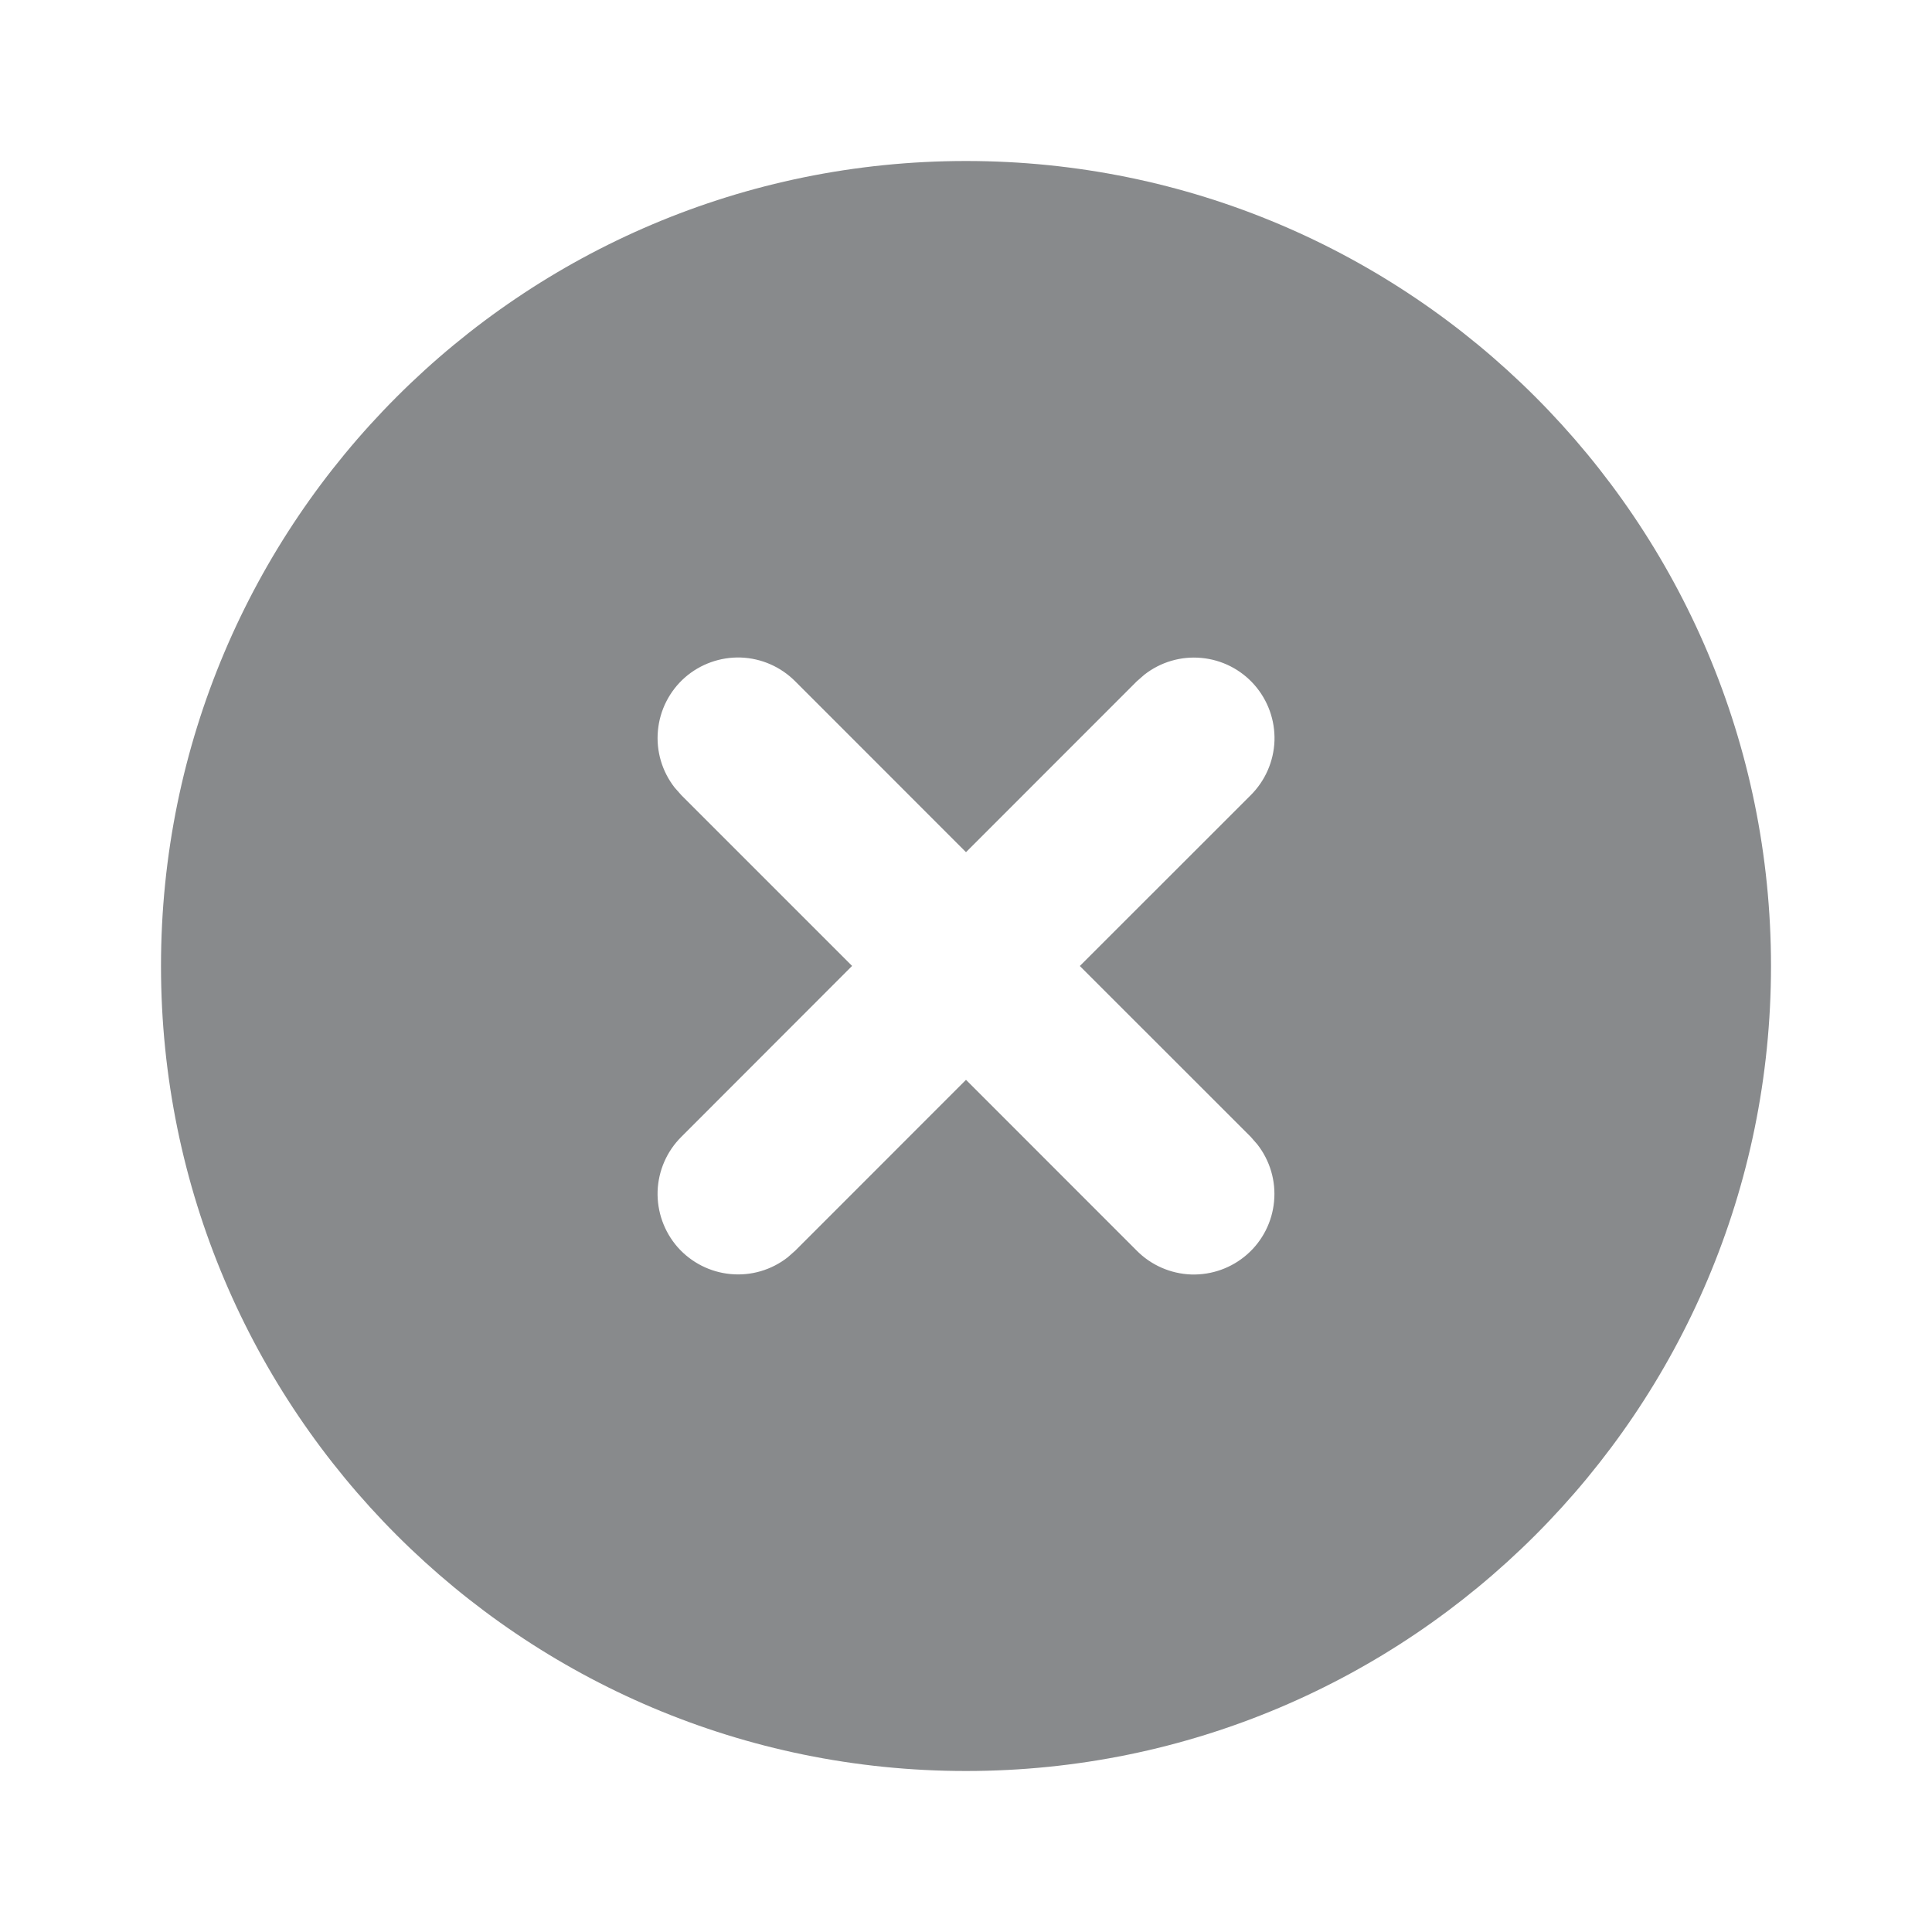
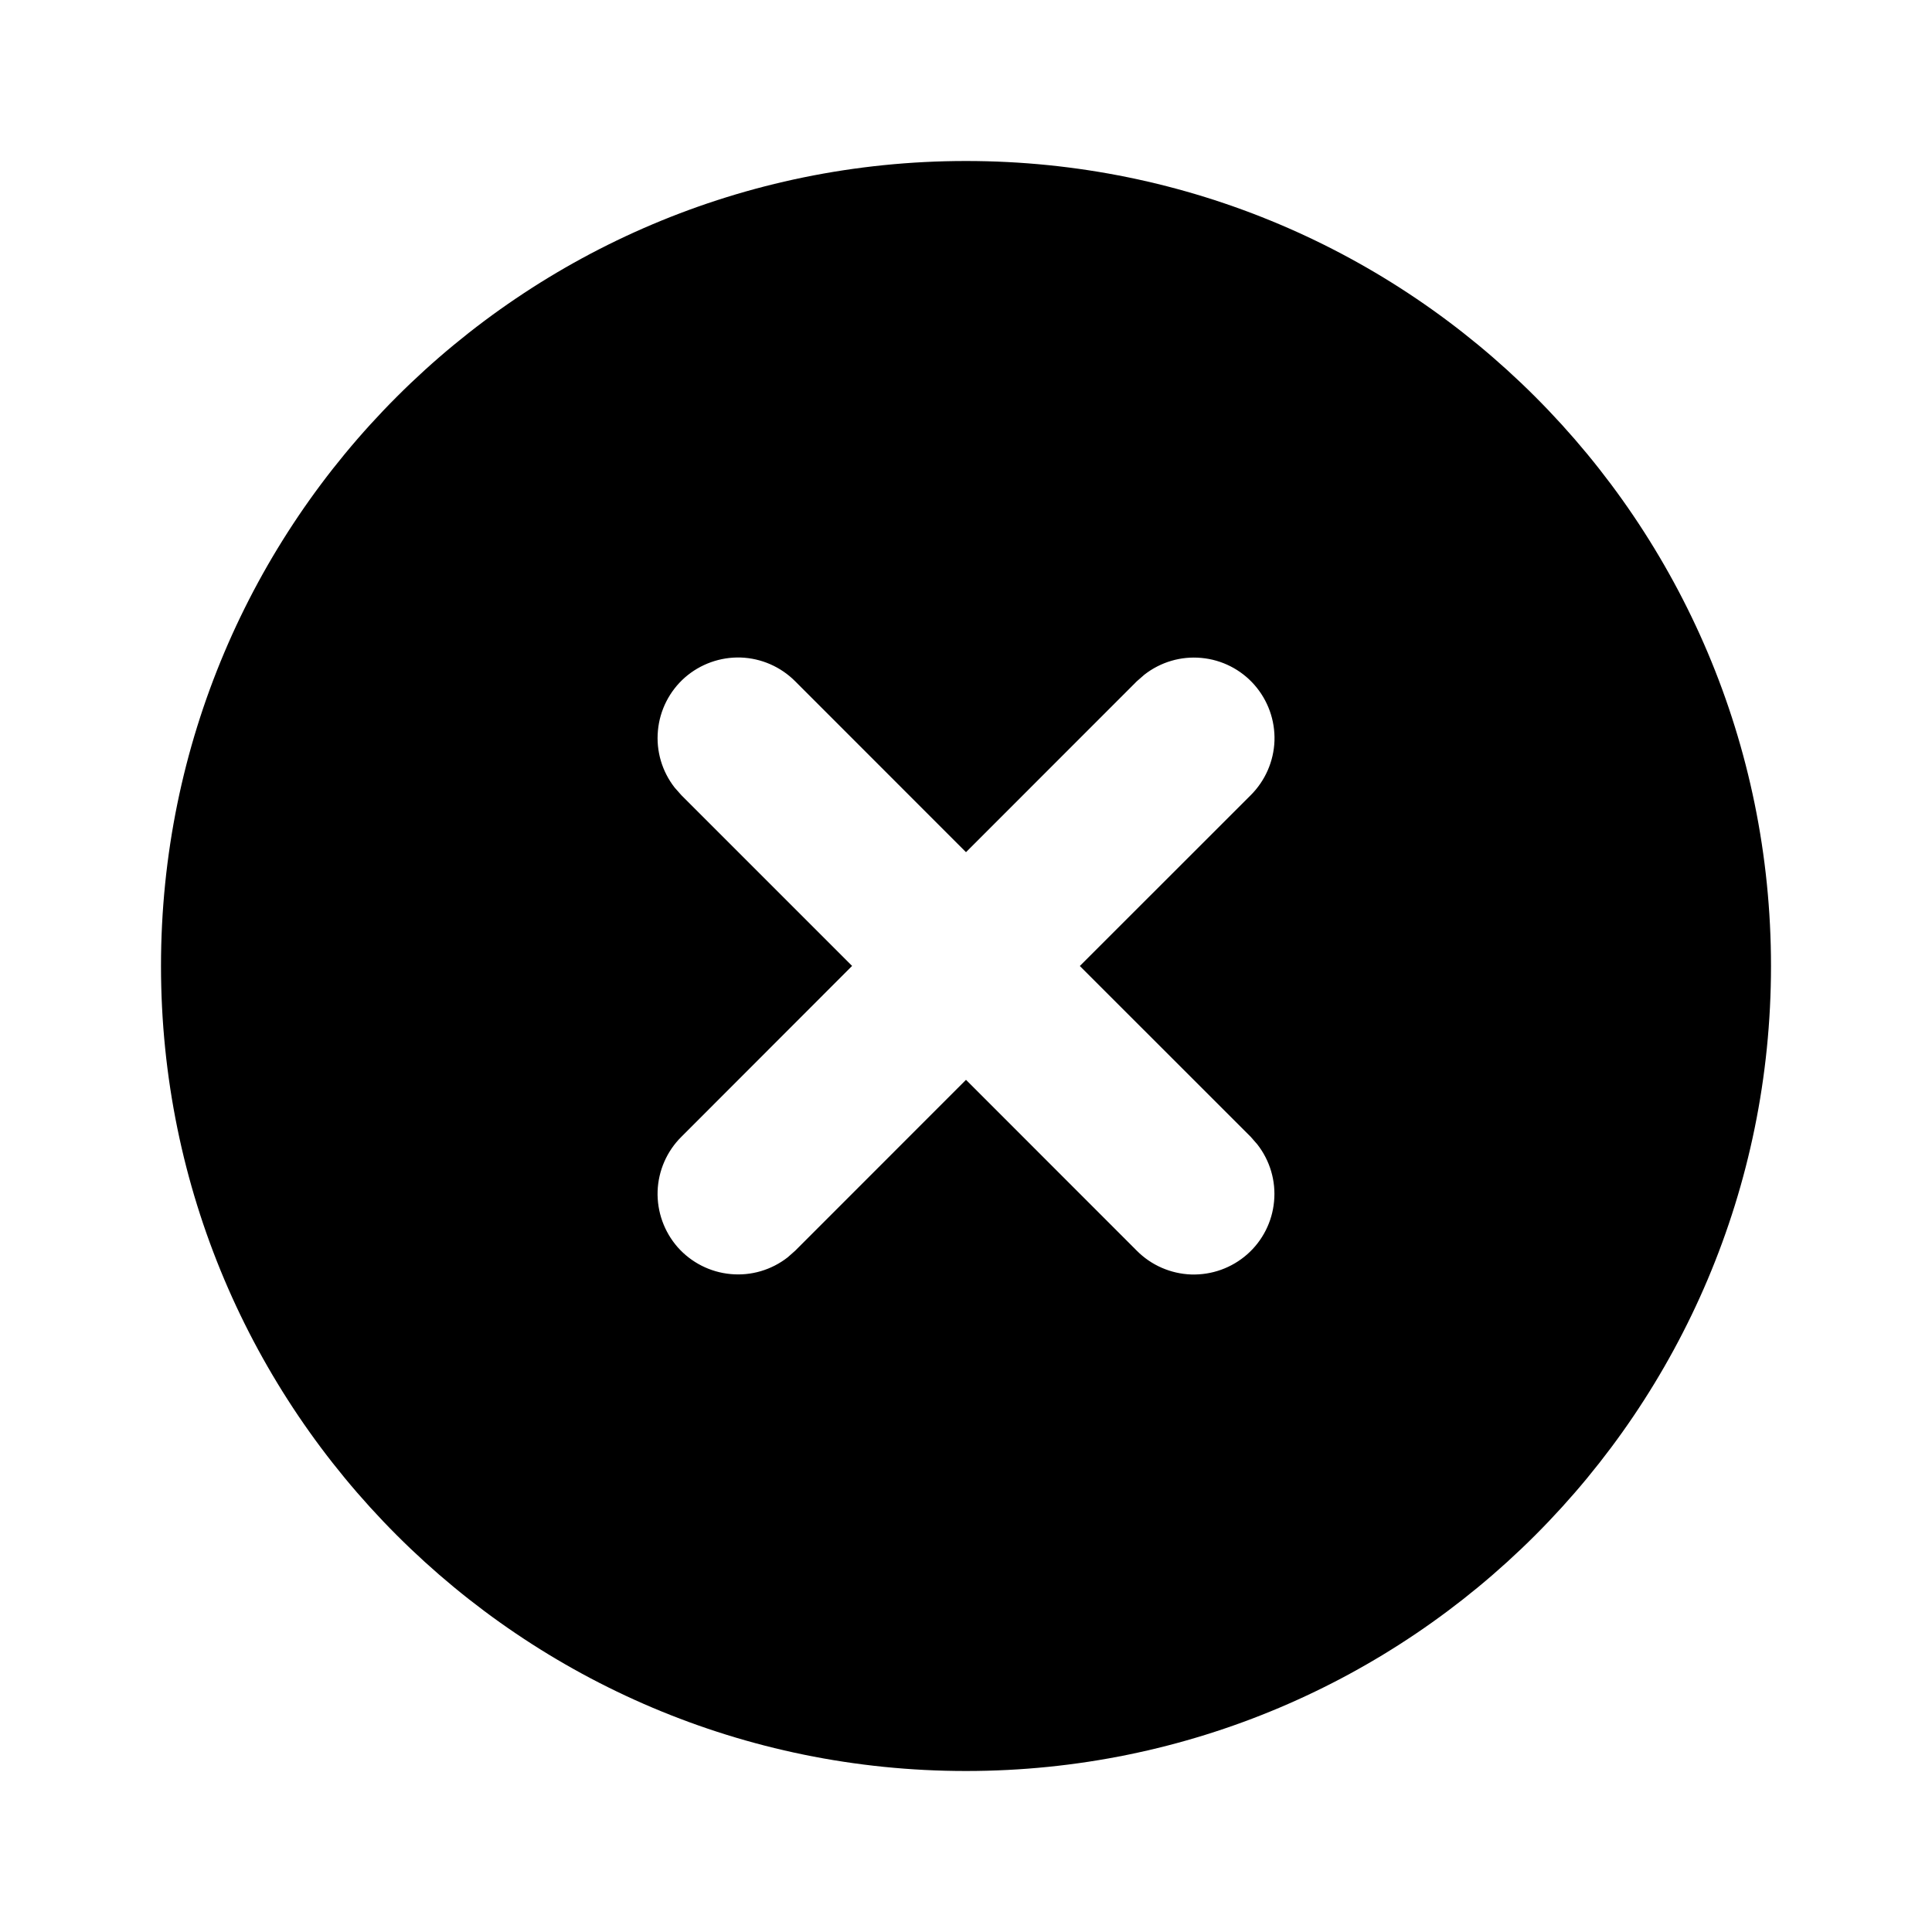
<svg xmlns="http://www.w3.org/2000/svg" width="24" height="24" viewBox="0 0 24 24" fill="none">
-   <path d="M12 2C17.523 2 22 6.477 22 12C22 17.523 17.523 22 12 22C6.477 22 2 17.523 2 12C2 6.477 6.477 2 12 2ZM9.879 8.464C9.699 8.283 9.457 8.177 9.202 8.168C8.947 8.16 8.699 8.249 8.507 8.417C8.316 8.586 8.196 8.822 8.173 9.076C8.149 9.33 8.224 9.583 8.381 9.784L8.465 9.879L10.585 11.999L8.465 14.121C8.284 14.3 8.178 14.543 8.169 14.797C8.161 15.053 8.25 15.301 8.418 15.493C8.587 15.684 8.823 15.804 9.077 15.827C9.331 15.851 9.584 15.776 9.785 15.619L9.879 15.536L12 13.414L14.121 15.536C14.3 15.717 14.543 15.823 14.797 15.832C15.053 15.84 15.301 15.751 15.493 15.582C15.684 15.414 15.804 15.178 15.827 14.924C15.851 14.67 15.776 14.417 15.619 14.216L15.536 14.121L13.414 12L15.536 9.879C15.717 9.699 15.823 9.457 15.832 9.202C15.84 8.947 15.751 8.699 15.582 8.507C15.414 8.316 15.178 8.196 14.924 8.173C14.67 8.149 14.417 8.224 14.216 8.381L14.121 8.464L12 10.586L9.879 8.464Z" fill="#888A8C" />
+   <path d="M12 2C17.523 2 22 6.477 22 12C22 17.523 17.523 22 12 22C6.477 22 2 17.523 2 12C2 6.477 6.477 2 12 2ZM9.879 8.464C9.699 8.283 9.457 8.177 9.202 8.168C8.947 8.16 8.699 8.249 8.507 8.417C8.316 8.586 8.196 8.822 8.173 9.076C8.149 9.33 8.224 9.583 8.381 9.784L8.465 9.879L10.585 11.999L8.465 14.121C8.284 14.3 8.178 14.543 8.169 14.797C8.161 15.053 8.25 15.301 8.418 15.493C8.587 15.684 8.823 15.804 9.077 15.827C9.331 15.851 9.584 15.776 9.785 15.619L9.879 15.536L12 13.414L14.121 15.536C14.3 15.717 14.543 15.823 14.797 15.832C15.053 15.84 15.301 15.751 15.493 15.582C15.684 15.414 15.804 15.178 15.827 14.924C15.851 14.67 15.776 14.417 15.619 14.216L15.536 14.121L13.414 12L15.536 9.879C15.717 9.699 15.823 9.457 15.832 9.202C15.84 8.947 15.751 8.699 15.582 8.507C15.414 8.316 15.178 8.196 14.924 8.173C14.67 8.149 14.417 8.224 14.216 8.381L14.121 8.464L12 10.586L9.879 8.464Z" fill="currentColor" />
</svg>
